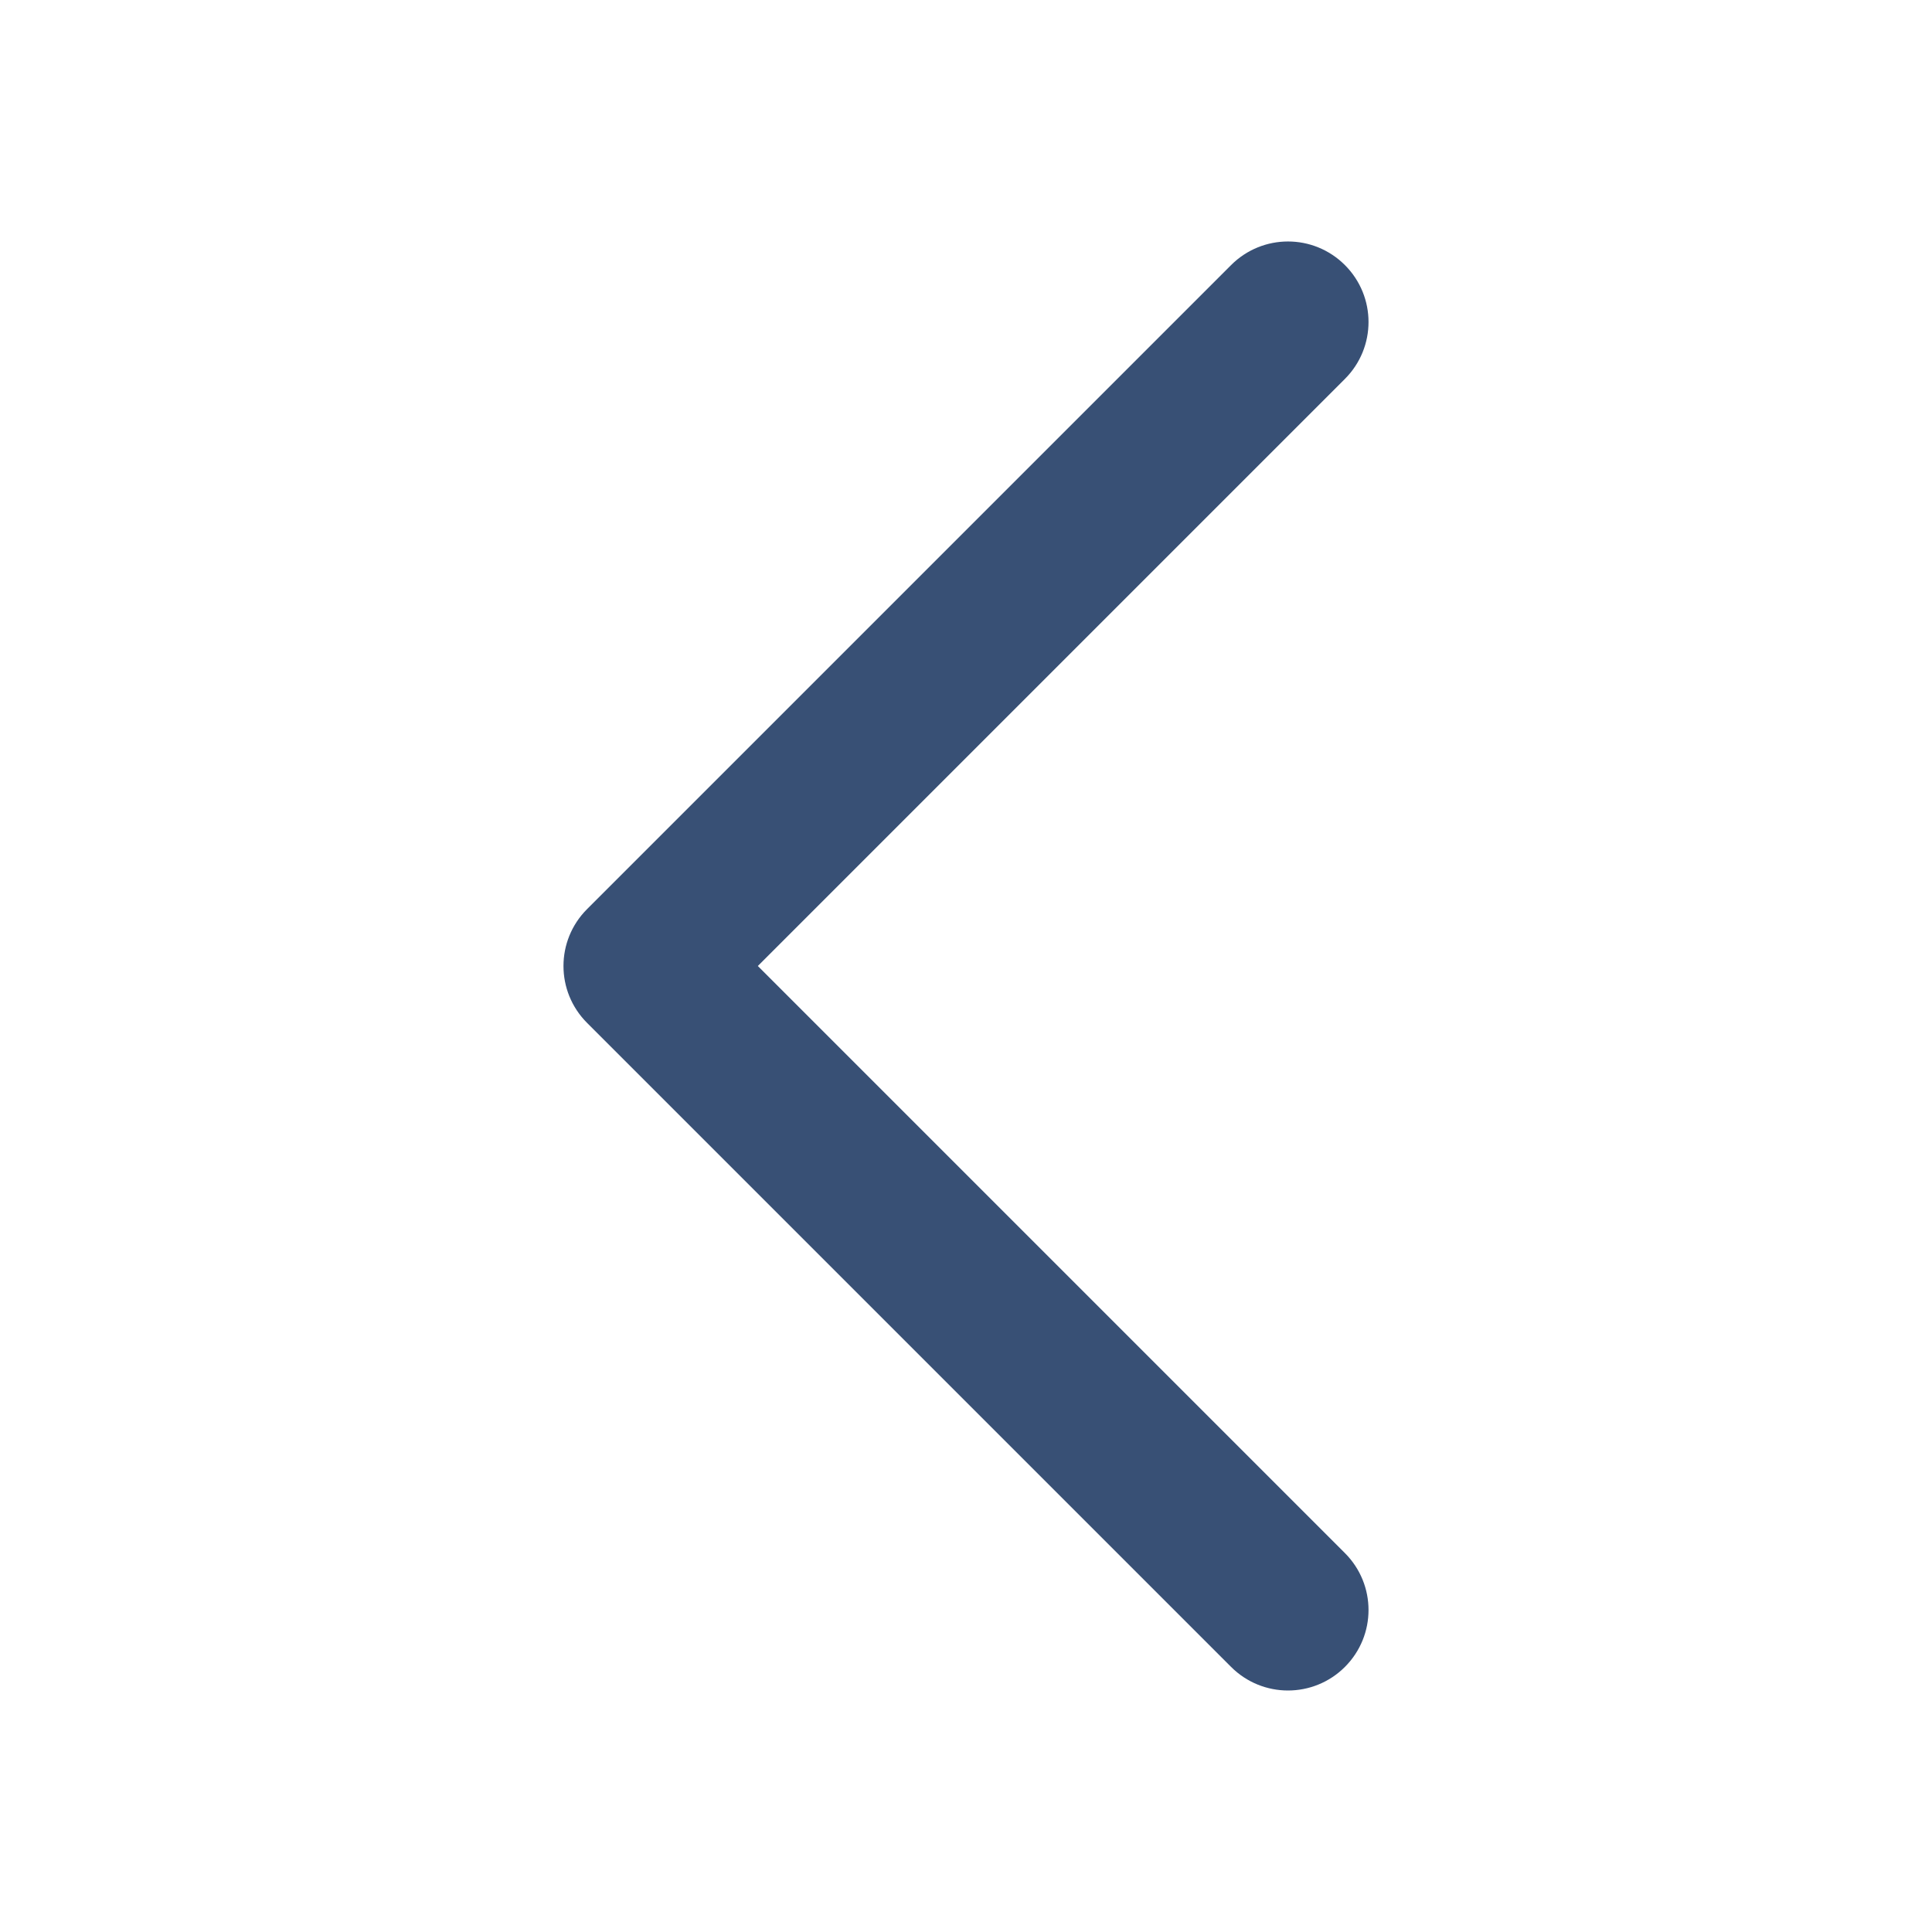
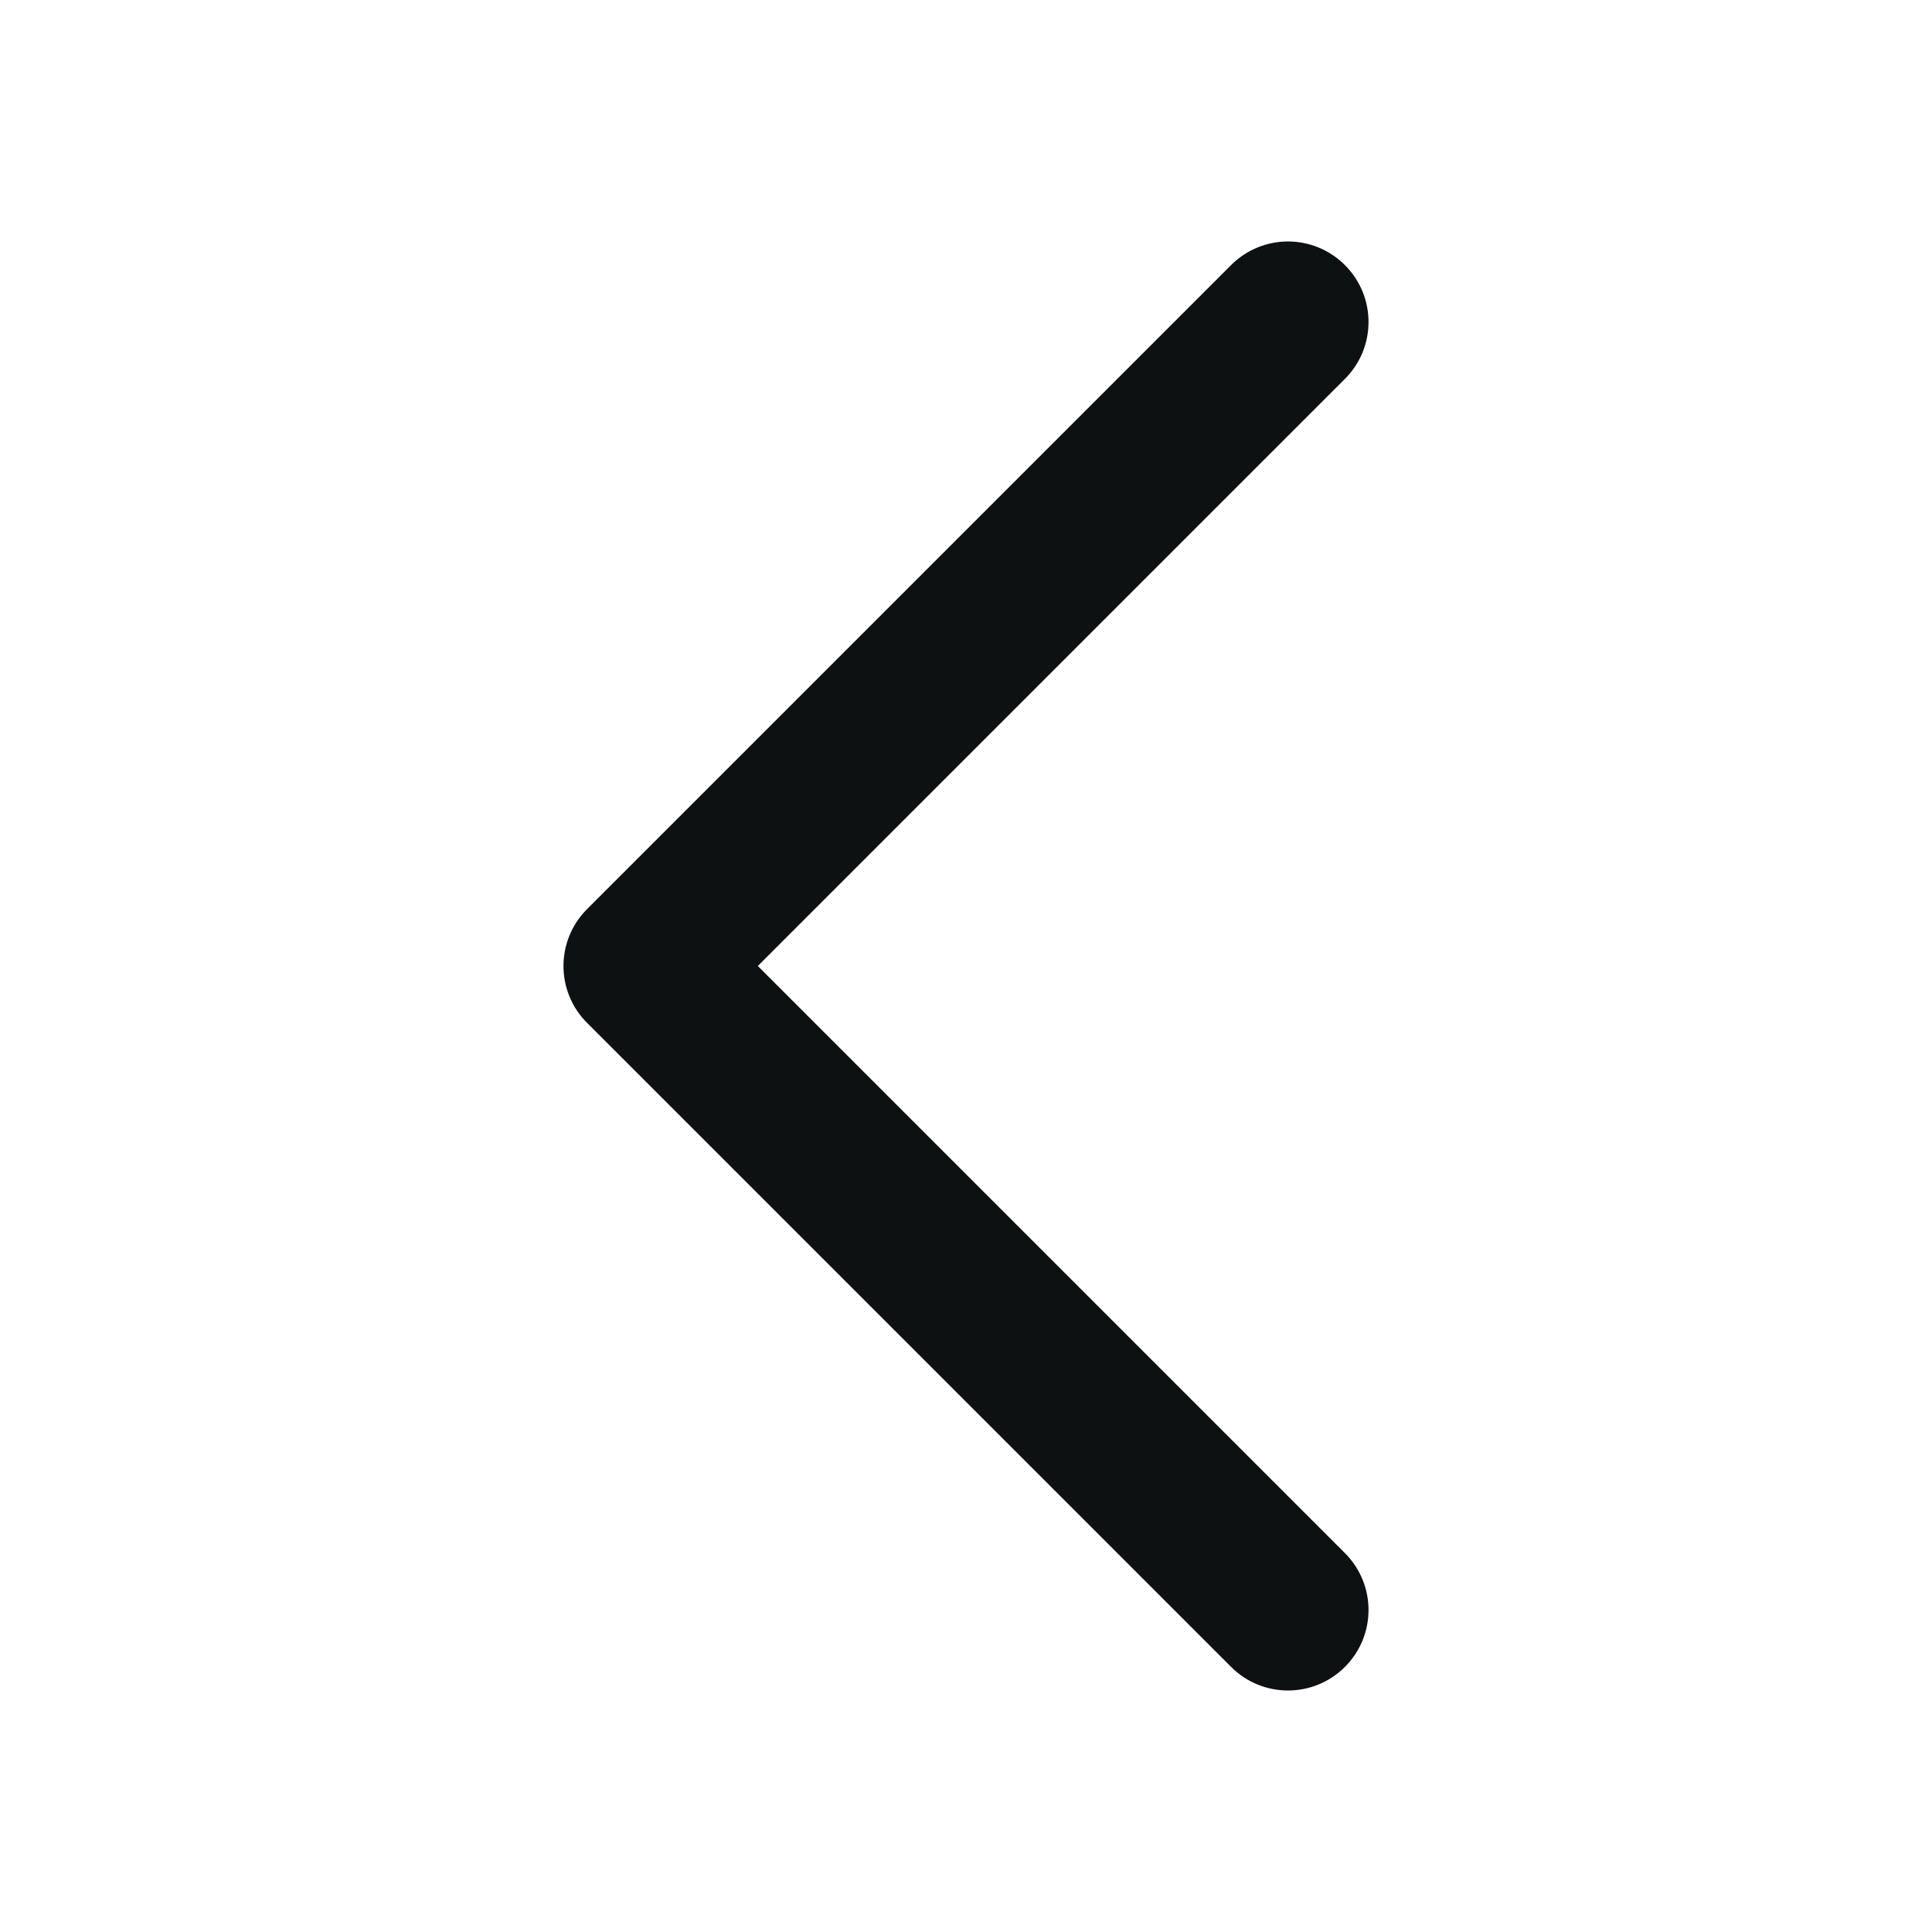
<svg xmlns="http://www.w3.org/2000/svg" width="24" height="24" viewBox="0 0 24 24" fill="none">
-   <path fill-rule="evenodd" clip-rule="evenodd" d="M16 21C15.744 21 15.488 20.902 15.293 20.707L7.293 12.707C6.902 12.316 6.902 11.684 7.293 11.293L15.293 3.293C15.684 2.902 16.316 2.902 16.707 3.293C17.098 3.684 17.098 4.316 16.707 4.707L9.414 12L16.707 19.293C17.098 19.684 17.098 20.316 16.707 20.707C16.512 20.902 16.256 21 16 21Z" fill="#385075" />
+   <path fill-rule="evenodd" clip-rule="evenodd" d="M16 21C15.744 21 15.488 20.902 15.293 20.707L7.293 12.707C6.902 12.316 6.902 11.684 7.293 11.293L15.293 3.293C15.684 2.902 16.316 2.902 16.707 3.293C17.098 3.684 17.098 4.316 16.707 4.707L9.414 12L16.707 19.293C17.098 19.684 17.098 20.316 16.707 20.707C16.512 20.902 16.256 21 16 21Z" fill="#0E1111" />
</svg>
